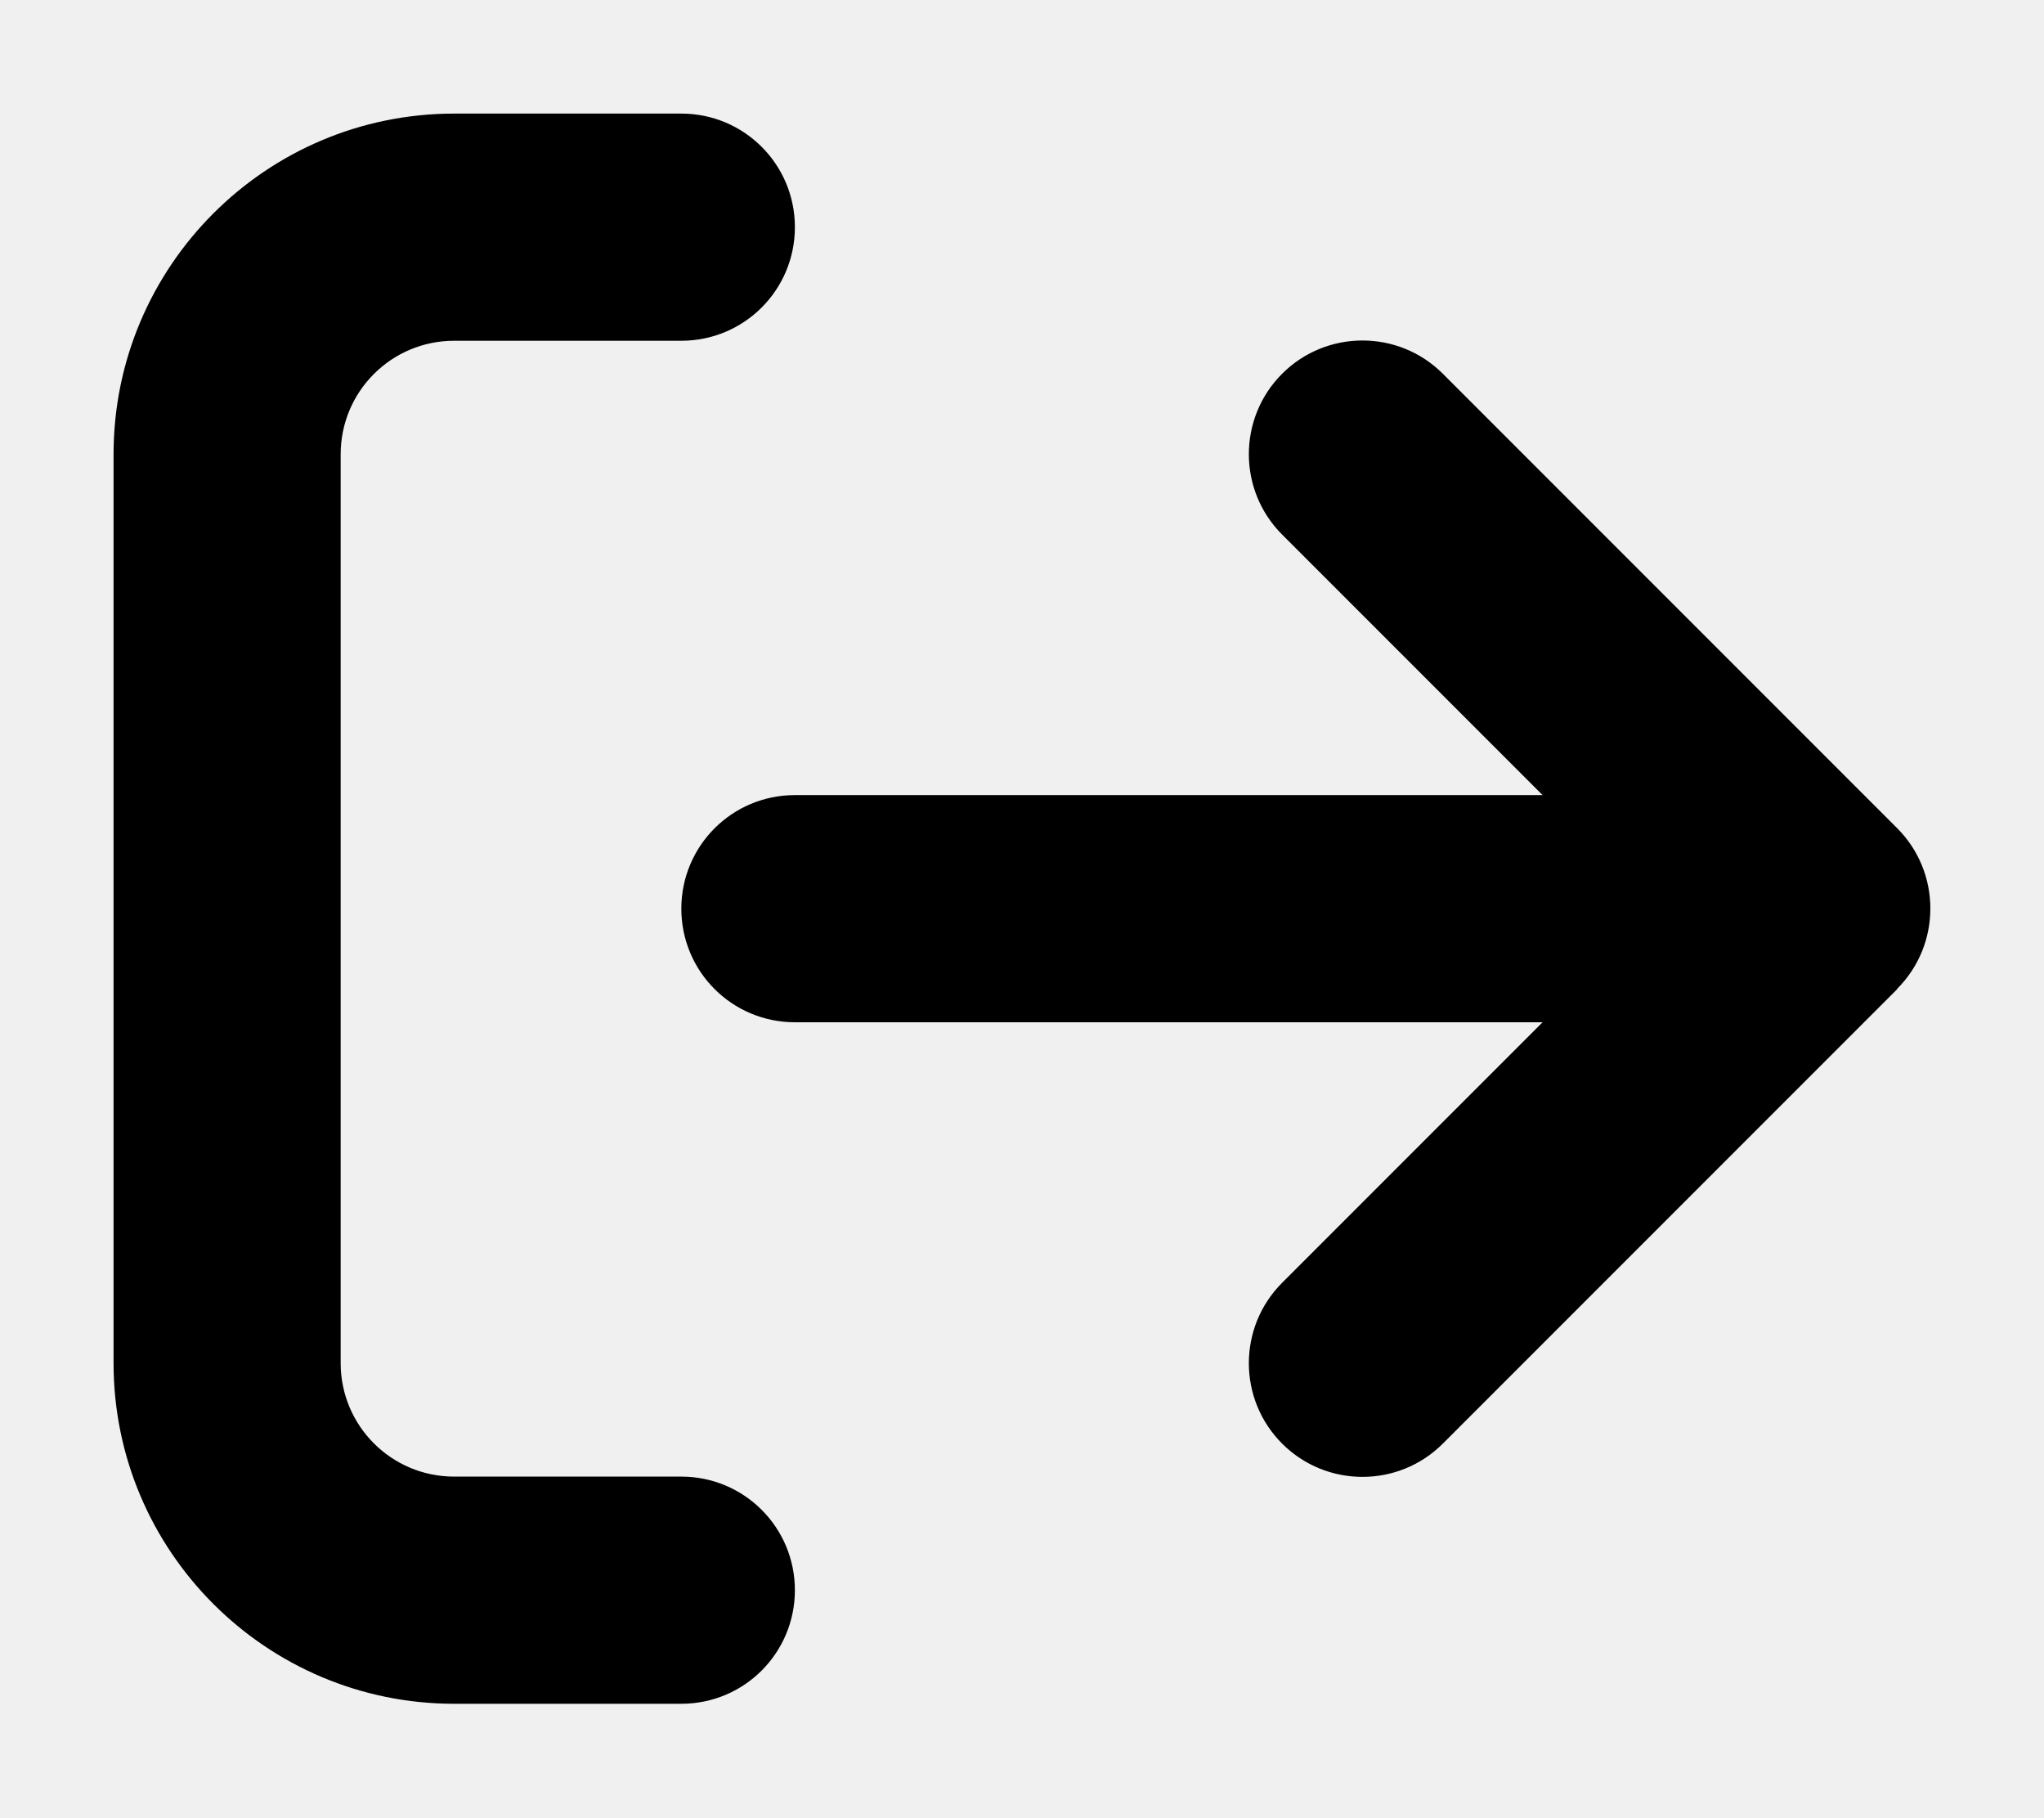
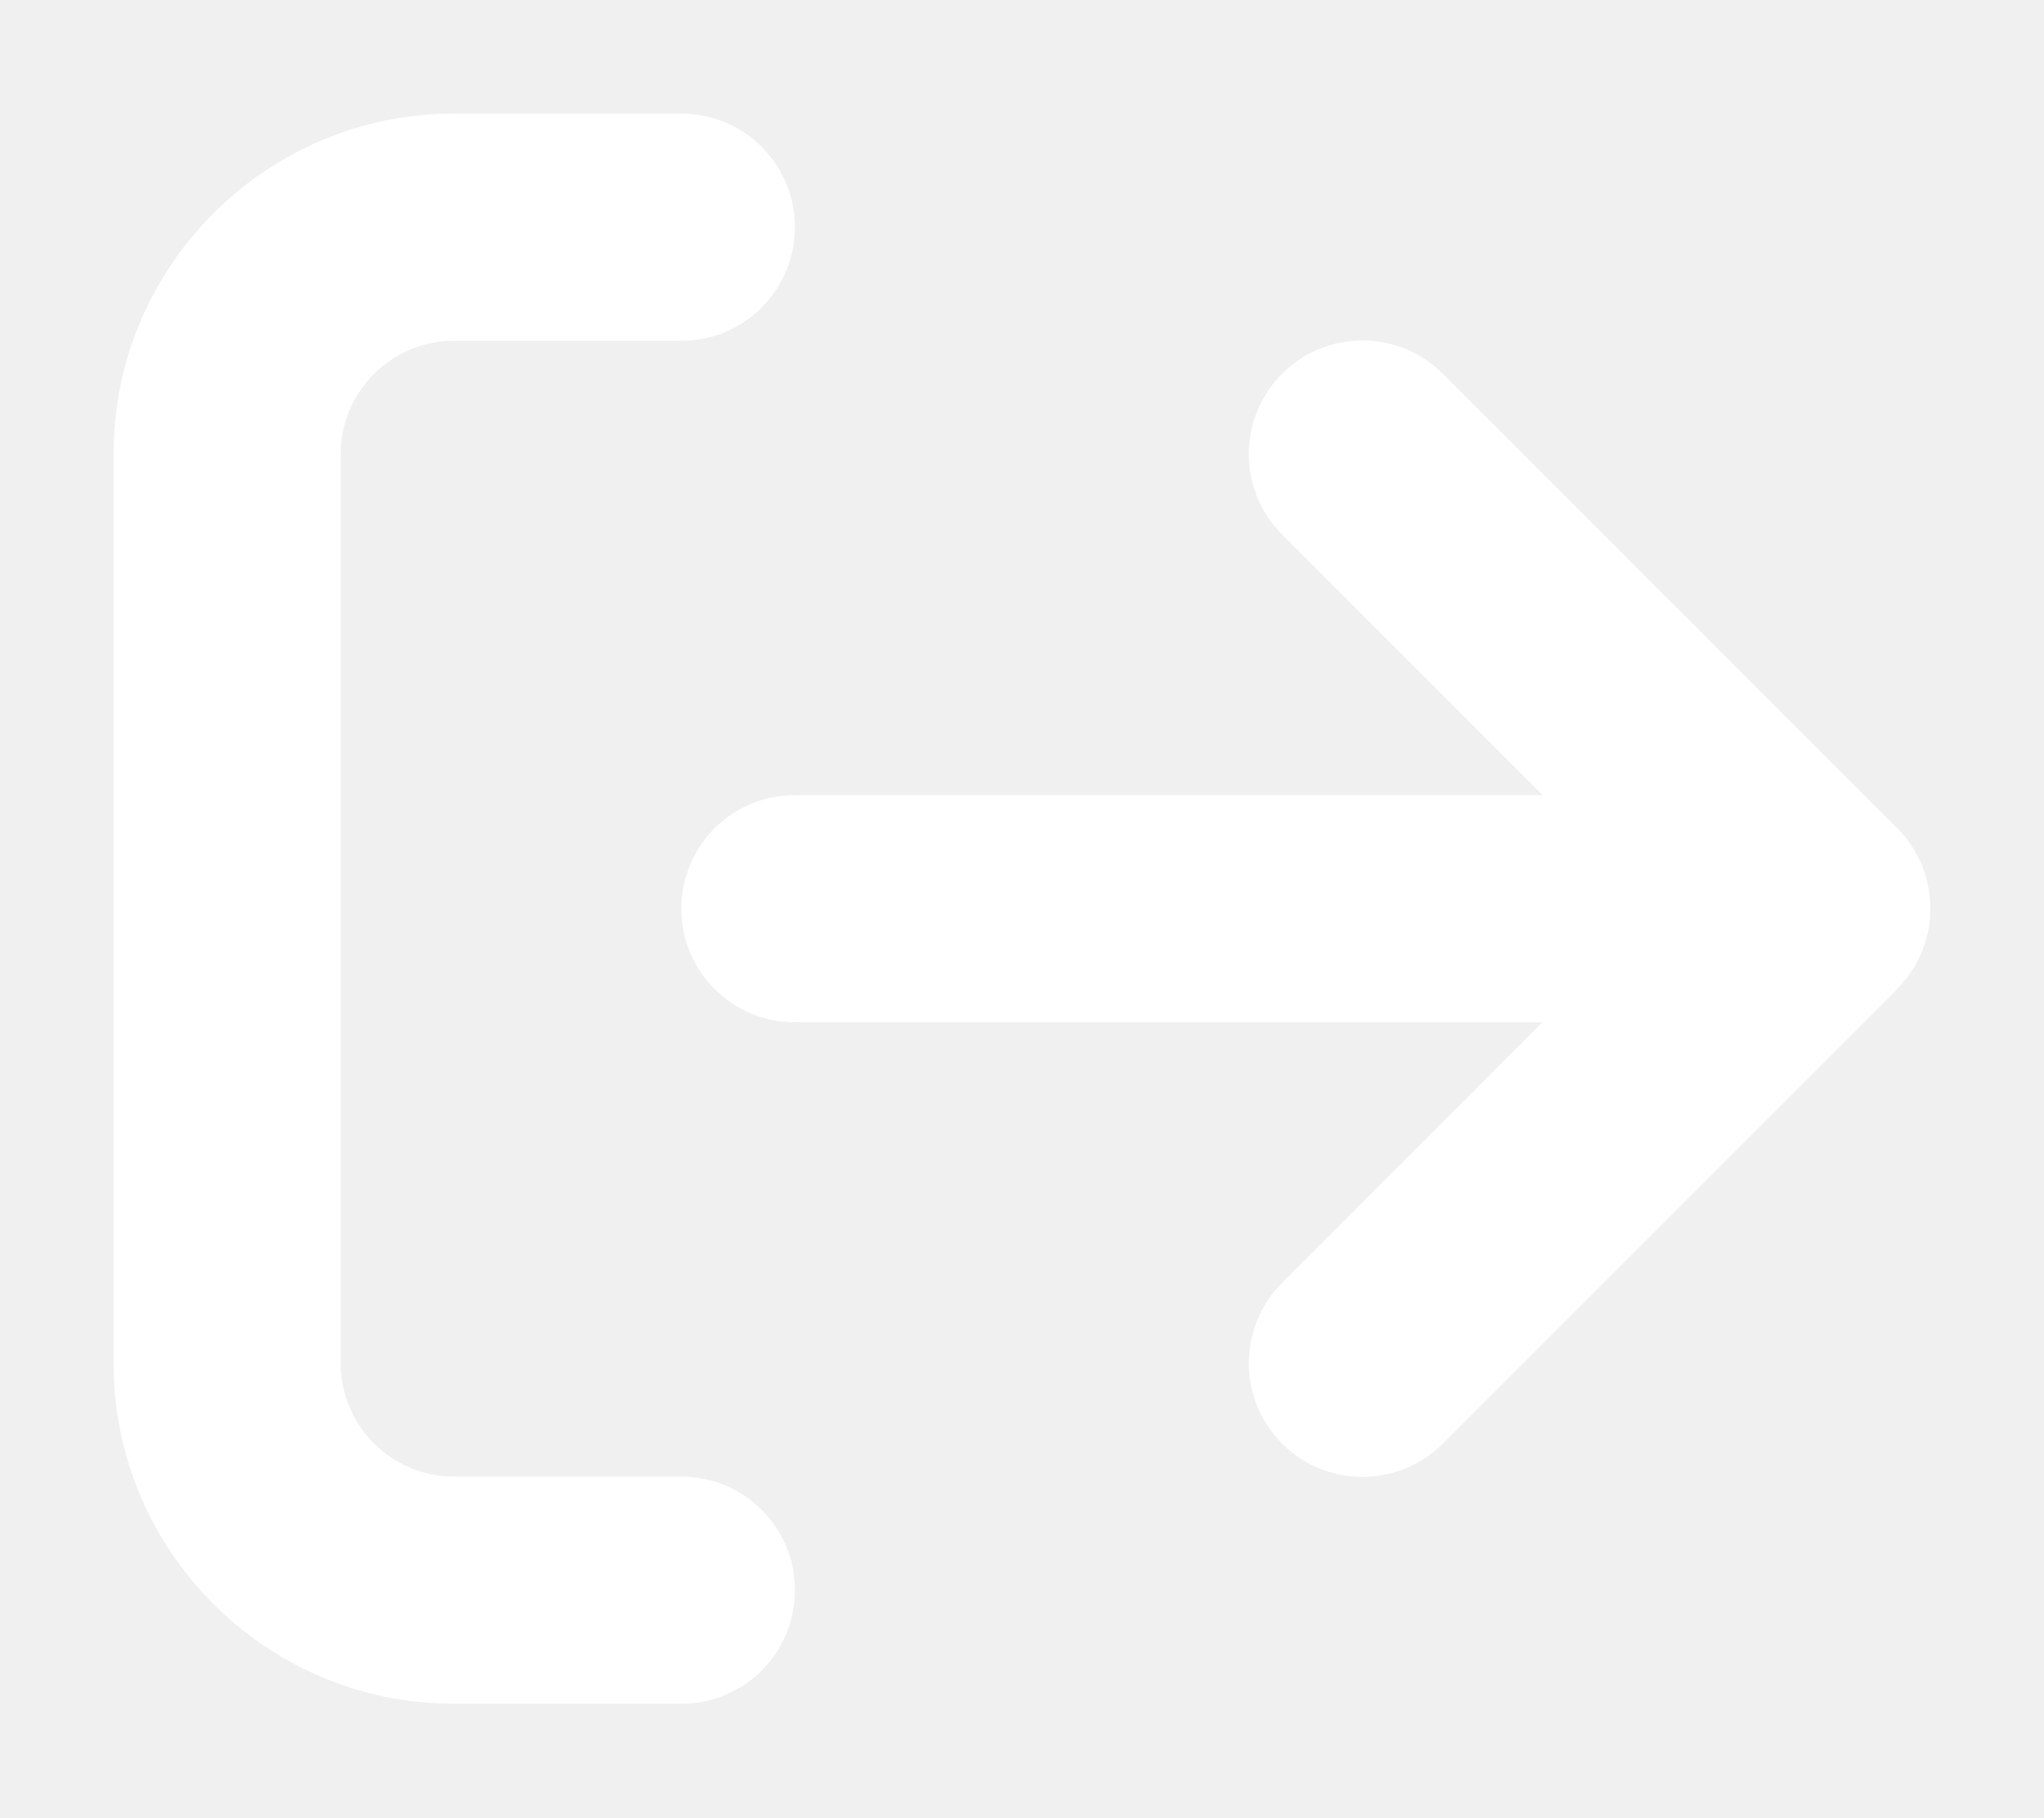
<svg xmlns="http://www.w3.org/2000/svg" viewBox="0 0 576 512">
-   <path d="M534.6 278.6c12.5-12.5 12.5-32.8 0-45.3l-128-128c-12.5-12.5-32.8-12.5-45.3 0s-12.5 32.8 0 45.3L434.7 224 224 224c-17.7 0-32 14.3-32 32s14.3 32 32 32l210.7 0-73.4 73.4c-12.5 12.5-12.5 32.8 0 45.3s32.8 12.5 45.3 0l128-128zM192 96c17.7 0 32-14.3 32-32s-14.3-32-32-32l-64 0c-53 0-96 43-96 96l0 256c0 53 43 96 96 96l64 0c17.7 0 32-14.3 32-32s-14.3-32-32-32l-64 0c-17.7 0-32-14.3-32-32l0-256c0-17.7 14.3-32 32-32l64 0z" />
+   <path d="M534.6 278.6c12.5-12.5 12.5-32.8 0-45.3l-128-128c-12.5-12.5-32.8-12.5-45.3 0s-12.5 32.8 0 45.3L434.7 224 224 224c-17.7 0-32 14.3-32 32s14.3 32 32 32l210.7 0-73.4 73.4c-12.5 12.5-12.5 32.8 0 45.3s32.8 12.5 45.3 0l128-128zM192 96c17.7 0 32-14.3 32-32s-14.3-32-32-32l-64 0c-53 0-96 43-96 96l0 256c0 53 43 96 96 96l64 0c17.7 0 32-14.3 32-32s-14.3-32-32-32l-64 0c-17.7 0-32-14.3-32-32l0-256c0-17.7 14.3-32 32-32l64 0z" fill="white" />
</svg>
